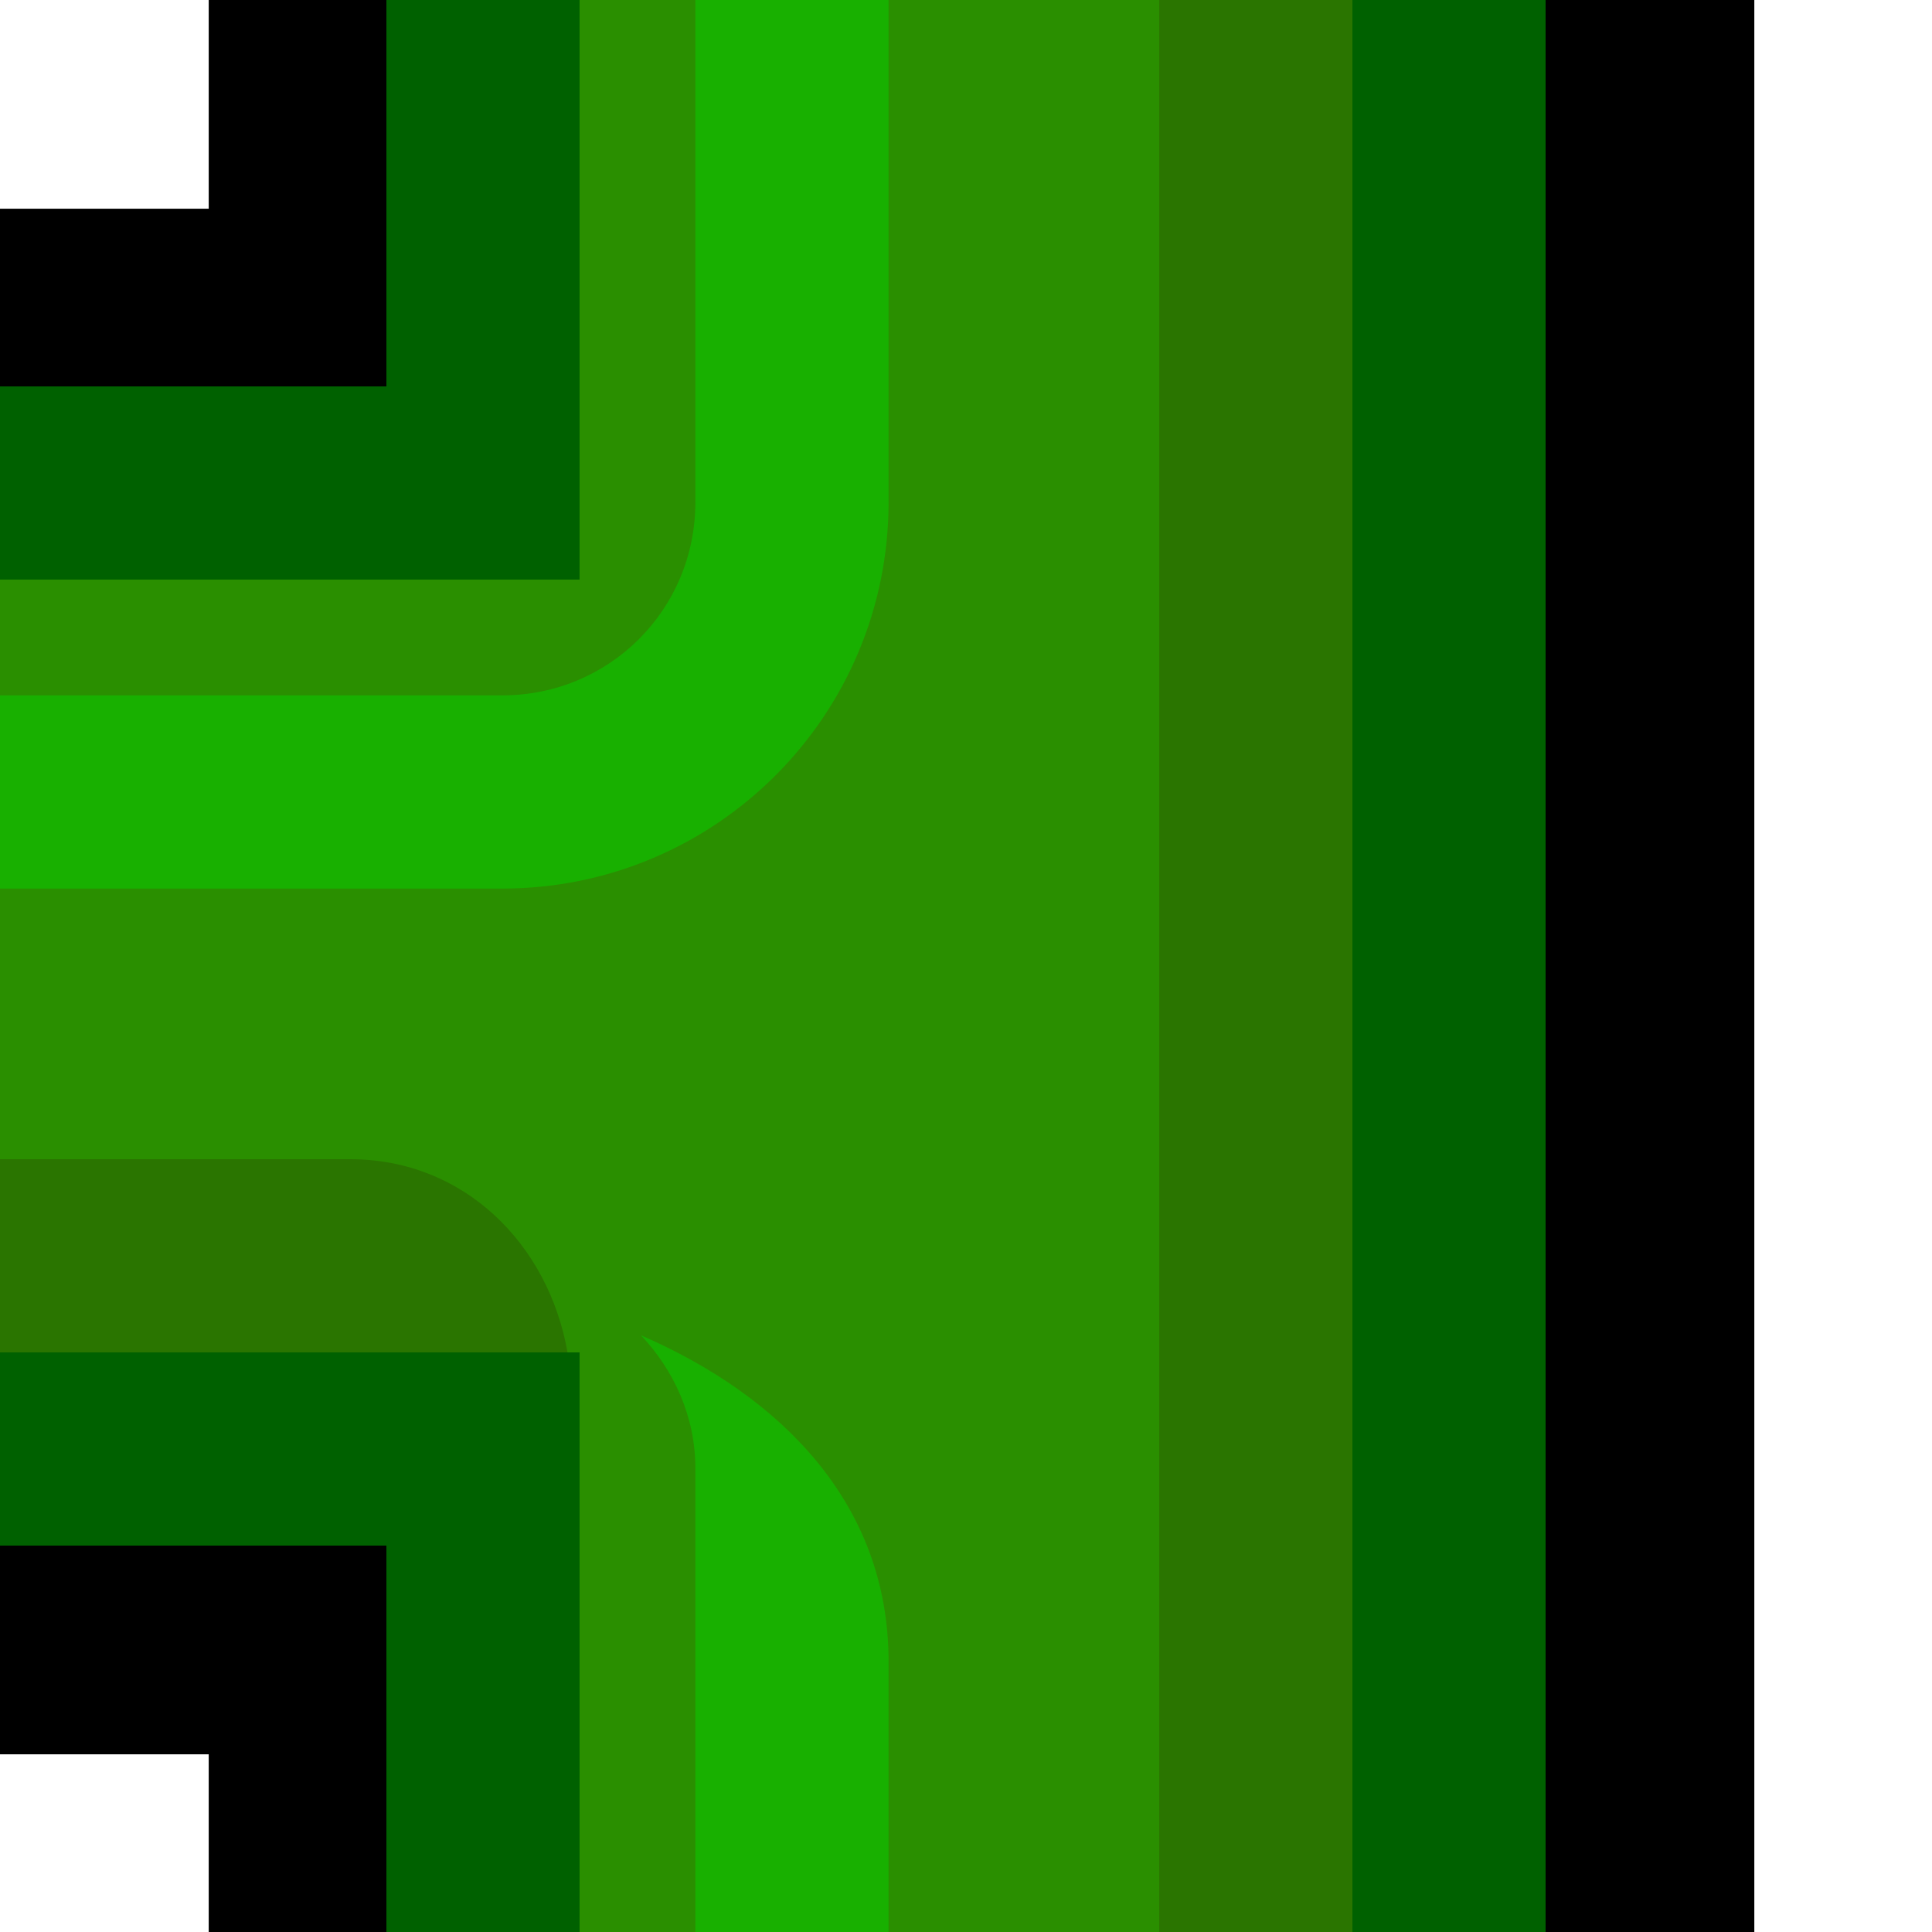
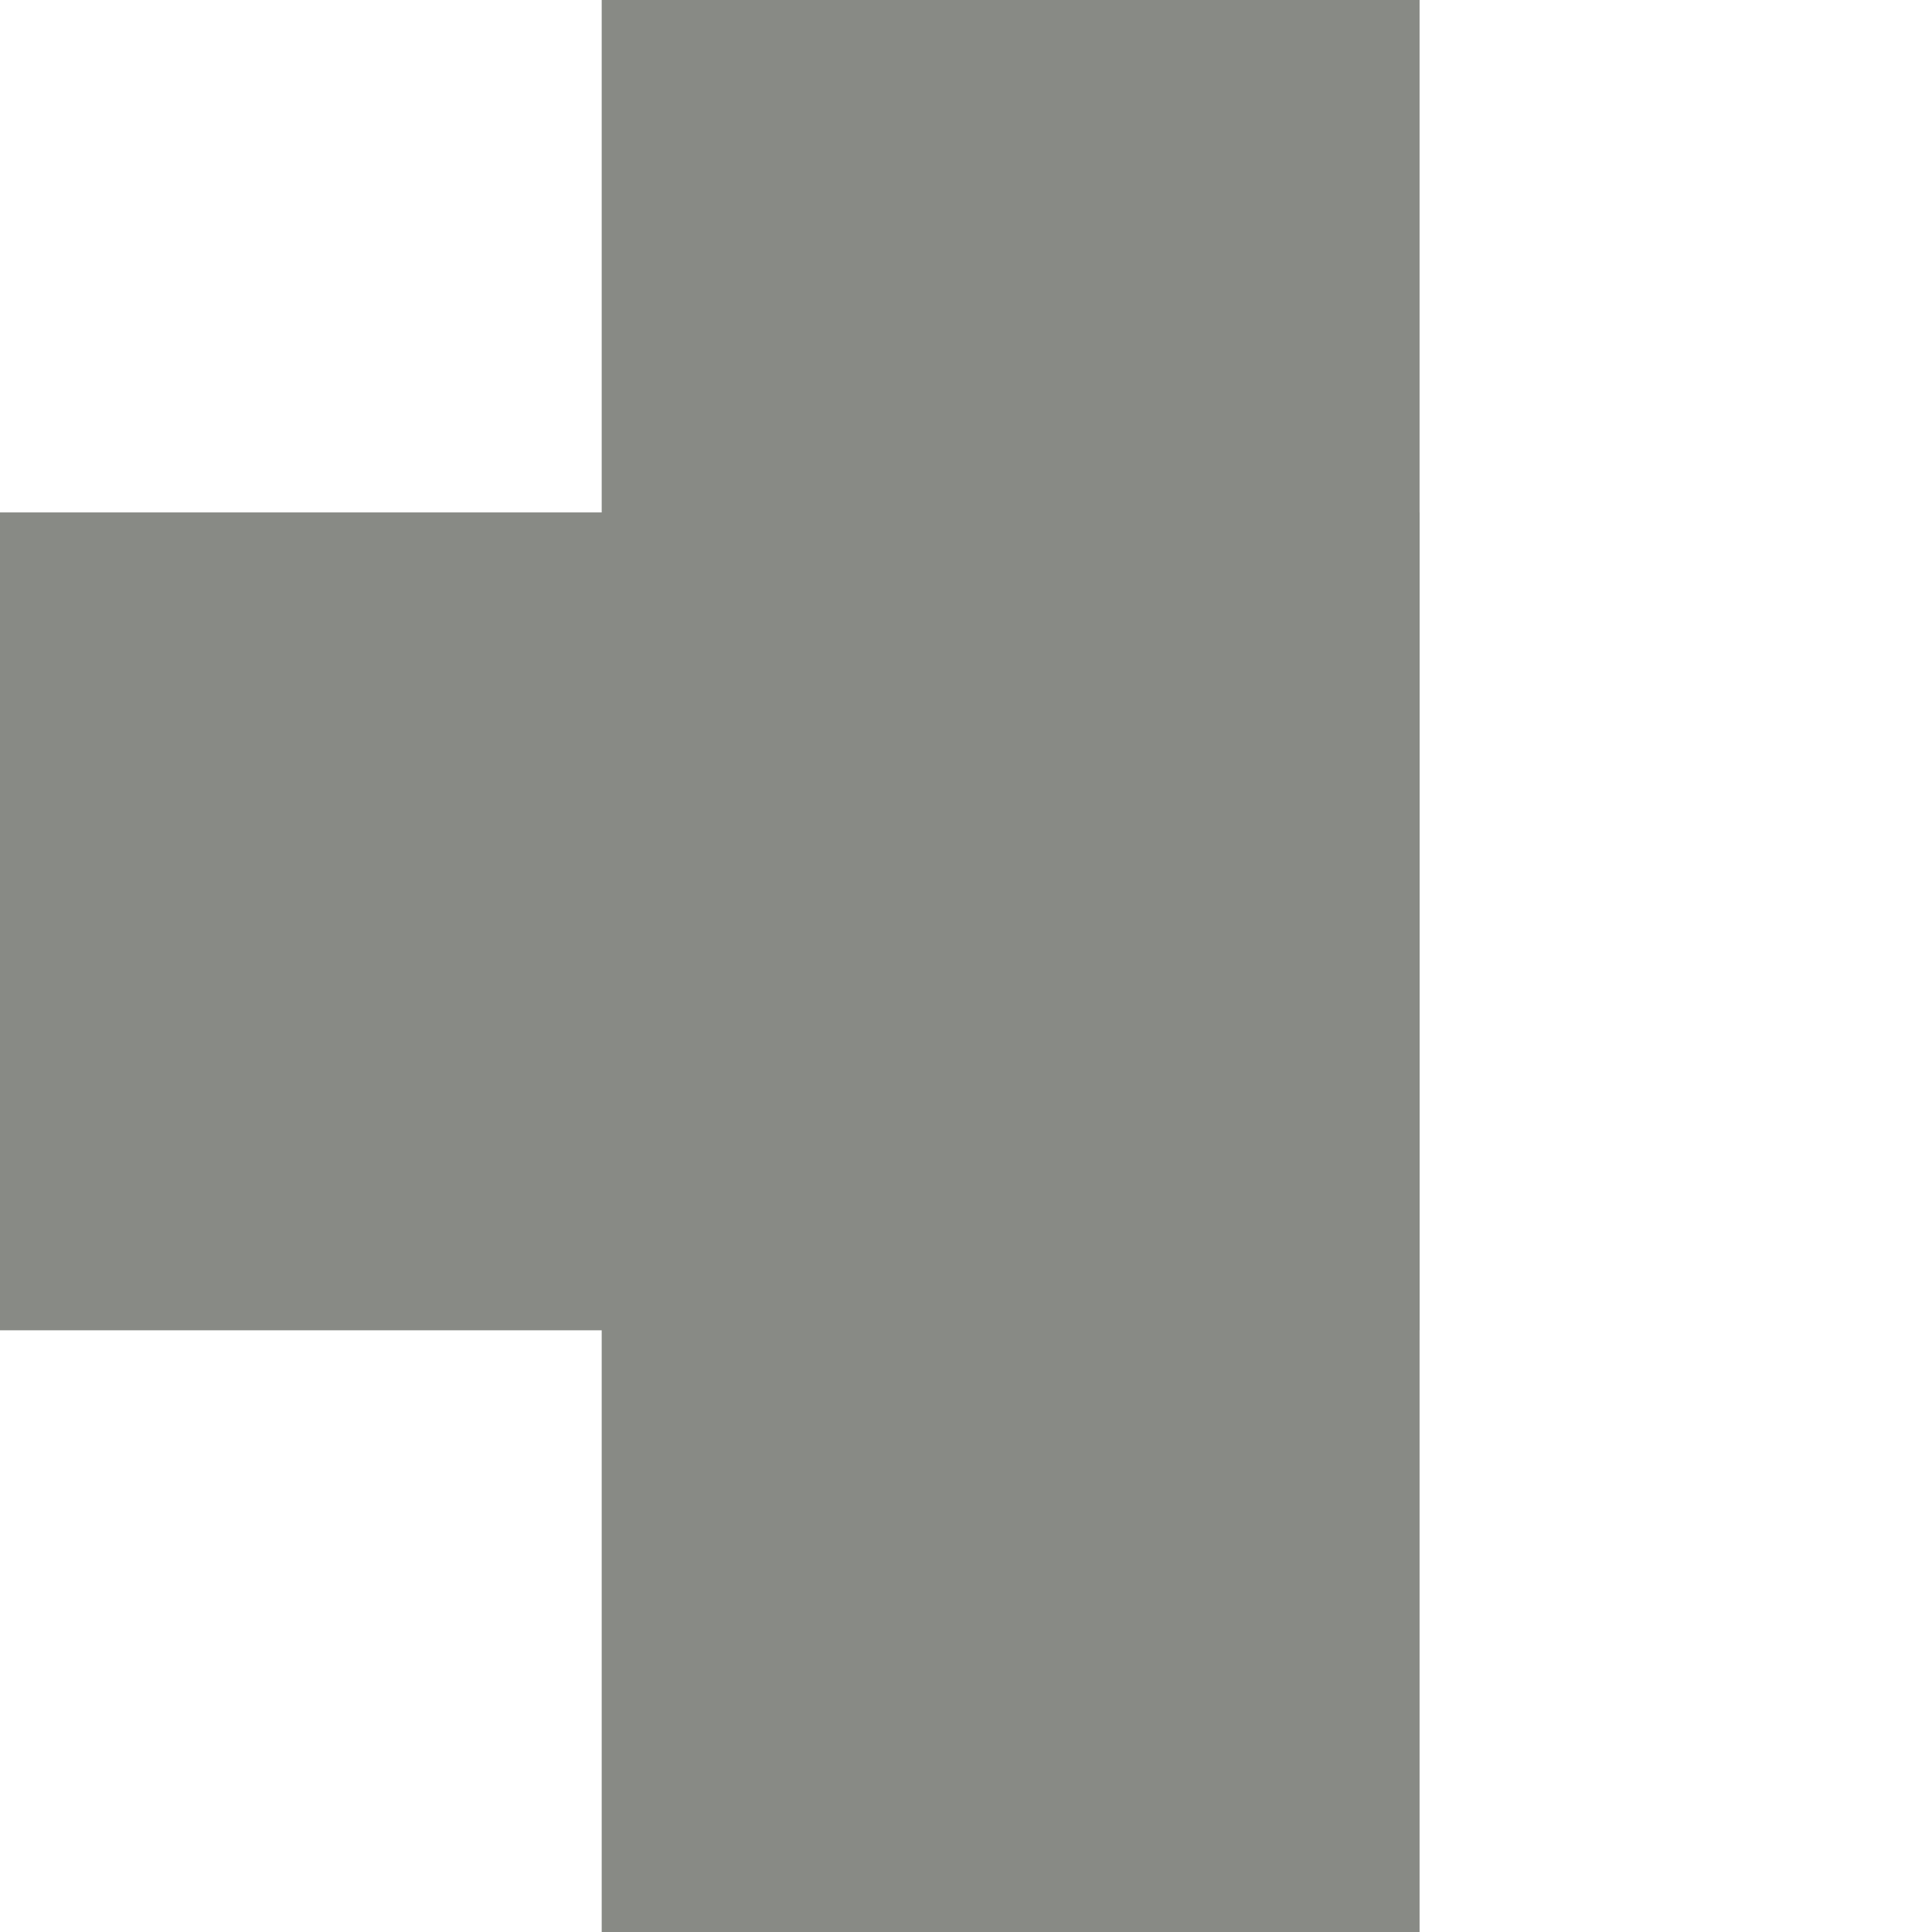
- <svg xmlns="http://www.w3.org/2000/svg" id="svg1" width="177.165px" height="177.165px">
+ <svg xmlns="http://www.w3.org/2000/svg" id="svg1" width="177.165px" height="177.165px" version="1.1">
  <defs id="defs3">
    <defs id="defs828">
      <defs id="defs829" />
      <defs id="defs837" />
    </defs>
  </defs>
-   <g id="g8273" transform="translate(-354.3307,177.1654)">
-     <g id="g8257">
-       <path style="fill:#000000;fill-opacity:1;stroke:none;stroke-width:6.25;stroke-linecap:round;stroke-linejoin:round;stroke-miterlimit:4;stroke-dasharray:none;stroke-opacity:1" d="M -87.16,-512.357 C -126.42,-512.357 -158.026,-480.751 -158.026,-441.491 C -158.026,-264.326 -158.026,-87.16 -158.026,90.005 C -158.026,129.265 -126.42,160.871 -87.16,160.871 C 90.005,160.871 267.171,160.871 444.336,160.871 C 483.596,160.871 515.202,129.265 515.202,90.005 C 515.202,-87.16 515.202,-264.326 515.202,-441.491 C 515.202,-480.751 483.596,-512.357 444.336,-512.357 C 267.171,-512.357 90.005,-512.357 -87.16,-512.357 z M -16.294,-370.625 C 54.572,-370.625 125.438,-370.625 196.304,-370.625 C 196.304,-299.759 196.304,-228.893 196.304,-158.026 C 125.438,-158.026 54.572,-158.026 -16.294,-158.026 C -16.294,-228.893 -16.294,-299.759 -16.294,-370.625 z M 338.037,-370.625 C 349.848,-370.625 361.659,-370.625 373.47,-370.625 C 373.47,-299.759 373.47,-228.893 373.47,-158.026 C 361.659,-158.026 349.848,-158.026 338.037,-158.026 C 338.037,-228.893 338.037,-299.759 338.037,-370.625 z M -16.294,-16.294 C 54.572,-16.294 125.438,-16.294 196.304,-16.294 C 196.304,-4.483 196.304,7.328 196.304,19.139 C 125.438,19.139 54.572,19.139 -16.294,19.139 C -16.294,7.328 -16.294,-4.483 -16.294,-16.294 z M 338.037,-16.294 C 349.848,-16.294 361.659,-16.294 373.47,-16.294 C 373.47,-4.483 373.47,7.328 373.47,19.139 C 361.659,19.139 349.848,19.139 338.037,19.139 C 338.037,7.328 338.037,-4.483 338.037,-16.294 z " id="rect2083" />
-       <path style="fill:#006100;fill-opacity:1;stroke:none;stroke-width:6.25;stroke-linecap:round;stroke-linejoin:round;stroke-miterlimit:4;stroke-dasharray:none;stroke-opacity:1" d="M -88.583,-496.063 C -118.028,-496.063 -141.732,-472.358 -141.732,-442.913 L -141.732,88.583 C -141.732,118.028 -118.028,141.732 -88.583,141.732 L 442.913,141.732 C 472.358,141.732 496.063,118.028 496.063,88.583 L 496.063,-442.913 C 496.063,-472.358 472.358,-496.063 442.913,-496.063 L -88.583,-496.063 z M -35.433,-389.764 L 212.598,-389.764 L 212.598,-141.732 L -35.433,-141.732 L -35.433,-389.764 z M 318.898,-389.764 L 389.764,-389.764 L 389.764,-141.732 L 318.898,-141.732 L 318.898,-389.764 z M -35.433,-35.433 L 212.598,-35.433 L 212.598,35.433 L -35.433,35.433 L -35.433,-35.433 z M 318.898,-35.433 L 389.764,-35.433 L 389.764,35.433 L 318.898,35.433 L 318.898,-35.433 z " id="rect2055" />
-       <path style="fill:#2a8f00;fill-opacity:1;stroke:none;stroke-width:6.25;stroke-linecap:round;stroke-linejoin:round;stroke-miterlimit:4;stroke-dasharray:none;stroke-opacity:1" d="M -88.583,-478.346 C -108.213,-478.346 -124.016,-462.543 -124.016,-442.913 L -124.016,88.583 C -124.016,108.213 -108.213,124.016 -88.583,124.016 L 442.913,124.016 C 462.543,124.016 478.346,108.213 478.346,88.583 L 478.346,-442.913 C 478.346,-462.543 462.543,-478.346 442.913,-478.346 L -88.583,-478.346 z M -53.15,-407.48 L 230.315,-407.48 L 230.315,-124.016 L -53.15,-124.016 L -53.15,-407.48 z M 301.181,-407.48 L 407.48,-407.48 L 407.48,-124.016 L 301.181,-124.016 L 301.181,-407.48 z M -53.15,-53.15 L 230.315,-53.15 L 230.315,53.15 L -53.15,53.15 L -53.15,-53.15 z M 301.181,-53.15 L 407.48,-53.15 L 407.48,53.15 L 301.181,53.15 L 301.181,-53.15 z " id="rect2069" />
-       <path style="fill:#18b000;fill-opacity:1;stroke:none;stroke-width:6.25;stroke-linecap:round;stroke-linejoin:round;stroke-miterlimit:4;stroke-dasharray:none;stroke-opacity:1" d="M -77.967,-467.731 C -97.57,-467.731 -113.4,-451.901 -113.4,-432.298 L -113.4,63.765 C -113.4,78.336 -103.227,88.225 -90.701,93.662 C -93.663,90.523 -95.683,86.159 -95.683,81.482 L -95.683,-432.298 C -95.683,-442.018 -87.687,-450.014 -77.967,-450.014 L 435.813,-450.014 C 440.49,-450.014 444.854,-447.994 447.993,-445.031 C 442.556,-457.558 432.667,-467.731 418.096,-467.731 L -77.967,-467.731 z " id="rect5074" />
-       <path style="fill:#18b000;fill-opacity:1;stroke:none;stroke-width:6.25;stroke-linecap:round;stroke-linejoin:round;stroke-miterlimit:4;stroke-dasharray:none;stroke-opacity:1" d="M 235.948,-409.045 C 238.949,-405.865 240.931,-401.602 240.931,-396.865 L 240.931,-131.117 C 240.931,-121.27 233.061,-113.4 223.214,-113.4 L -42.534,-113.4 C -47.272,-113.4 -51.534,-115.382 -54.714,-118.383 C -49.277,-105.856 -39.388,-95.683 -24.817,-95.683 L 223.214,-95.683 C 242.817,-95.683 258.647,-111.513 258.647,-131.117 L 258.647,-379.148 C 258.647,-393.719 248.475,-403.608 235.948,-409.045 z " id="rect5084" />
-       <path style="fill:#18b000;fill-opacity:1;stroke:none;stroke-width:6.25;stroke-linecap:round;stroke-linejoin:round;stroke-miterlimit:4;stroke-dasharray:none;stroke-opacity:1" d="M 413.113,-409.045 C 416.114,-405.865 418.096,-401.602 418.096,-396.865 L 418.096,-131.117 C 418.096,-121.27 410.226,-113.4 400.38,-113.4 L 311.797,-113.4 C 307.059,-113.4 302.796,-115.382 299.617,-118.383 C 305.049,-105.867 314.955,-95.683 329.513,-95.683 L 400.38,-95.683 C 419.965,-95.683 435.813,-111.531 435.813,-131.117 L 435.813,-379.148 C 435.813,-393.706 425.629,-403.613 413.113,-409.045 z " id="rect5815" />
-       <path style="fill:#18b000;fill-opacity:1;stroke:none;stroke-width:6.25;stroke-linecap:round;stroke-linejoin:round;stroke-miterlimit:4;stroke-dasharray:none;stroke-opacity:1" d="M 413.113,-54.714 C 416.114,-51.534 418.096,-47.272 418.096,-42.534 L 418.096,46.049 C 418.096,55.895 410.226,63.765 400.38,63.765 L 311.797,63.765 C 307.059,63.765 302.796,61.784 299.617,58.783 C 305.08,71.37 314.872,81.482 329.513,81.482 L 400.38,81.482 C 420.077,81.482 435.813,65.747 435.813,46.049 L 435.813,-24.817 C 435.813,-39.459 425.701,-49.251 413.113,-54.714 z " id="rect5817" />
-       <path style="fill:#18b000;fill-opacity:1;stroke:none;stroke-width:6.25;stroke-linecap:round;stroke-linejoin:round;stroke-miterlimit:4;stroke-dasharray:none;stroke-opacity:1" d="M 235.948,-54.714 C 238.949,-51.534 240.931,-47.272 240.931,-42.534 C 240.931,-13.006 240.931,16.521 240.931,46.049 C 240.931,55.895 233.061,63.765 223.214,63.765 C 134.631,63.765 46.049,63.765 -42.534,63.765 C -47.272,63.765 -51.534,61.784 -54.714,58.783 C -49.251,71.37 -39.459,81.482 -24.817,81.482 C 57.86,81.482 140.537,81.482 223.214,81.482 C 242.912,81.482 258.647,65.747 258.647,46.049 C 258.647,22.427 258.647,-1.195 258.647,-24.817 C 258.647,-39.459 248.535,-49.251 235.948,-54.714 z " id="rect5819" />
-       <path style="fill:#2a7500;fill-opacity:1;stroke:none;stroke-width:6.25;stroke-linecap:round;stroke-linejoin:round;stroke-miterlimit:4;stroke-dasharray:none;stroke-opacity:1" d="M 439.592,-478.346 C 451.31,-478.346 460.63,-469.026 460.63,-457.308 C 460.63,-276.452 460.63,-95.595 460.63,85.261 C 460.63,96.979 451.31,106.299 439.592,106.299 C 258.735,106.299 77.879,106.299 -102.977,106.299 C -114.696,106.299 -124.016,96.979 -124.016,85.261 C -124.016,86.368 -124.016,87.475 -124.016,88.583 C -124.016,108.213 -108.213,124.016 -88.583,124.016 C 88.583,124.016 265.748,124.016 442.913,124.016 C 462.543,124.016 478.346,108.213 478.346,88.583 C 478.346,-88.583 478.346,-265.748 478.346,-442.913 C 478.346,-462.543 462.543,-478.346 442.913,-478.346 C 441.806,-478.346 440.699,-478.346 439.592,-478.346 z " id="path6556" />
-       <path style="fill:#2a7500;fill-opacity:1;stroke:none;stroke-width:6.25;stroke-linecap:round;stroke-linejoin:round;stroke-miterlimit:4;stroke-dasharray:none;stroke-opacity:1" d="M -49.828,-70.866 C -61.546,-70.866 -70.866,-61.546 -70.866,-49.828 L -70.866,32.111 C -70.866,42.561 -63.084,50.296 -53.15,52.042 L -53.15,-53.15 L 229.208,-53.15 C 227.461,-63.084 219.726,-70.866 209.277,-70.866 L -49.828,-70.866 z " id="rect7287" />
-       <path style="fill:#2a7500;fill-opacity:1;stroke:none;stroke-width:6.25;stroke-linecap:round;stroke-linejoin:round;stroke-miterlimit:4;stroke-dasharray:none;stroke-opacity:1" d="M -49.828,-425.197 C -61.546,-425.197 -70.866,-415.877 -70.866,-404.158 L -70.866,-145.054 C -70.866,-134.604 -63.084,-126.869 -53.15,-125.123 L -53.15,-407.48 L 229.208,-407.48 C 227.461,-417.414 219.726,-425.197 209.277,-425.197 L -49.828,-425.197 z " id="rect7289" />
-       <path style="fill:#2a7500;fill-opacity:1;stroke:none;stroke-width:6.25;stroke-linecap:round;stroke-linejoin:round;stroke-miterlimit:4;stroke-dasharray:none;stroke-opacity:1" d="M 304.503,-425.197 C 292.785,-425.197 283.465,-415.877 283.465,-404.158 L 283.465,-145.054 C 283.465,-134.604 291.247,-126.869 301.181,-125.123 L 301.181,-407.48 L 406.373,-407.48 C 404.627,-417.414 396.892,-425.197 386.442,-425.197 L 304.503,-425.197 z " id="rect7291" />
-       <path style="fill:#2a7500;fill-opacity:1;stroke:none;stroke-width:6.25;stroke-linecap:round;stroke-linejoin:round;stroke-miterlimit:4;stroke-dasharray:none;stroke-opacity:1" d="M 304.503,-70.866 C 292.785,-70.866 283.465,-61.546 283.465,-49.828 L 283.465,32.111 C 283.465,42.561 291.247,50.296 301.181,52.042 L 301.181,-53.15 L 406.373,-53.15 C 404.627,-63.084 396.892,-70.866 386.442,-70.866 L 304.503,-70.866 z " id="rect7293" />
-     </g>
-   </g>
+   <rect transform="scale(-1,-1)" y="-177.04" x="-120.051" height="179.75" width="54.75" id="rect6023-2" style="color:#000000;clip-rule:nonzero;display:inline;overflow:visible;visibility:visible;opacity:1;isolation:auto;mix-blend-mode:normal;color-interpolation:sRGB;color-interpolation-filters:linearRGB;solid-color:#000000;solid-opacity:1;fill:#888a85;fill-opacity:1;fill-rule:nonzero;stroke:#888a85;stroke-width:20.25;stroke-linecap:round;stroke-linejoin:miter;stroke-miterlimit:4;stroke-dasharray:none;stroke-dashoffset:0;stroke-opacity:1;marker:none;color-rendering:auto;image-rendering:auto;shape-rendering:auto;text-rendering:auto;enable-background:accumulate" />
+   <rect transform="matrix(0,-1,1,0,0,0)" style="color:#000000;clip-rule:nonzero;display:inline;overflow:visible;visibility:visible;opacity:1;isolation:auto;mix-blend-mode:normal;color-interpolation:sRGB;color-interpolation-filters:linearRGB;solid-color:#000000;solid-opacity:1;fill:#888a85;fill-opacity:1;fill-rule:nonzero;stroke:#888a85;stroke-width:20.25;stroke-linecap:round;stroke-linejoin:miter;stroke-miterlimit:4;stroke-dasharray:none;stroke-dashoffset:0;stroke-opacity:1;marker:none;color-rendering:auto;image-rendering:auto;shape-rendering:auto;text-rendering:auto;enable-background:accumulate" id="rect7217" width="54.75" height="179.75" x="-111.864" y="-59.699" />
</svg>
